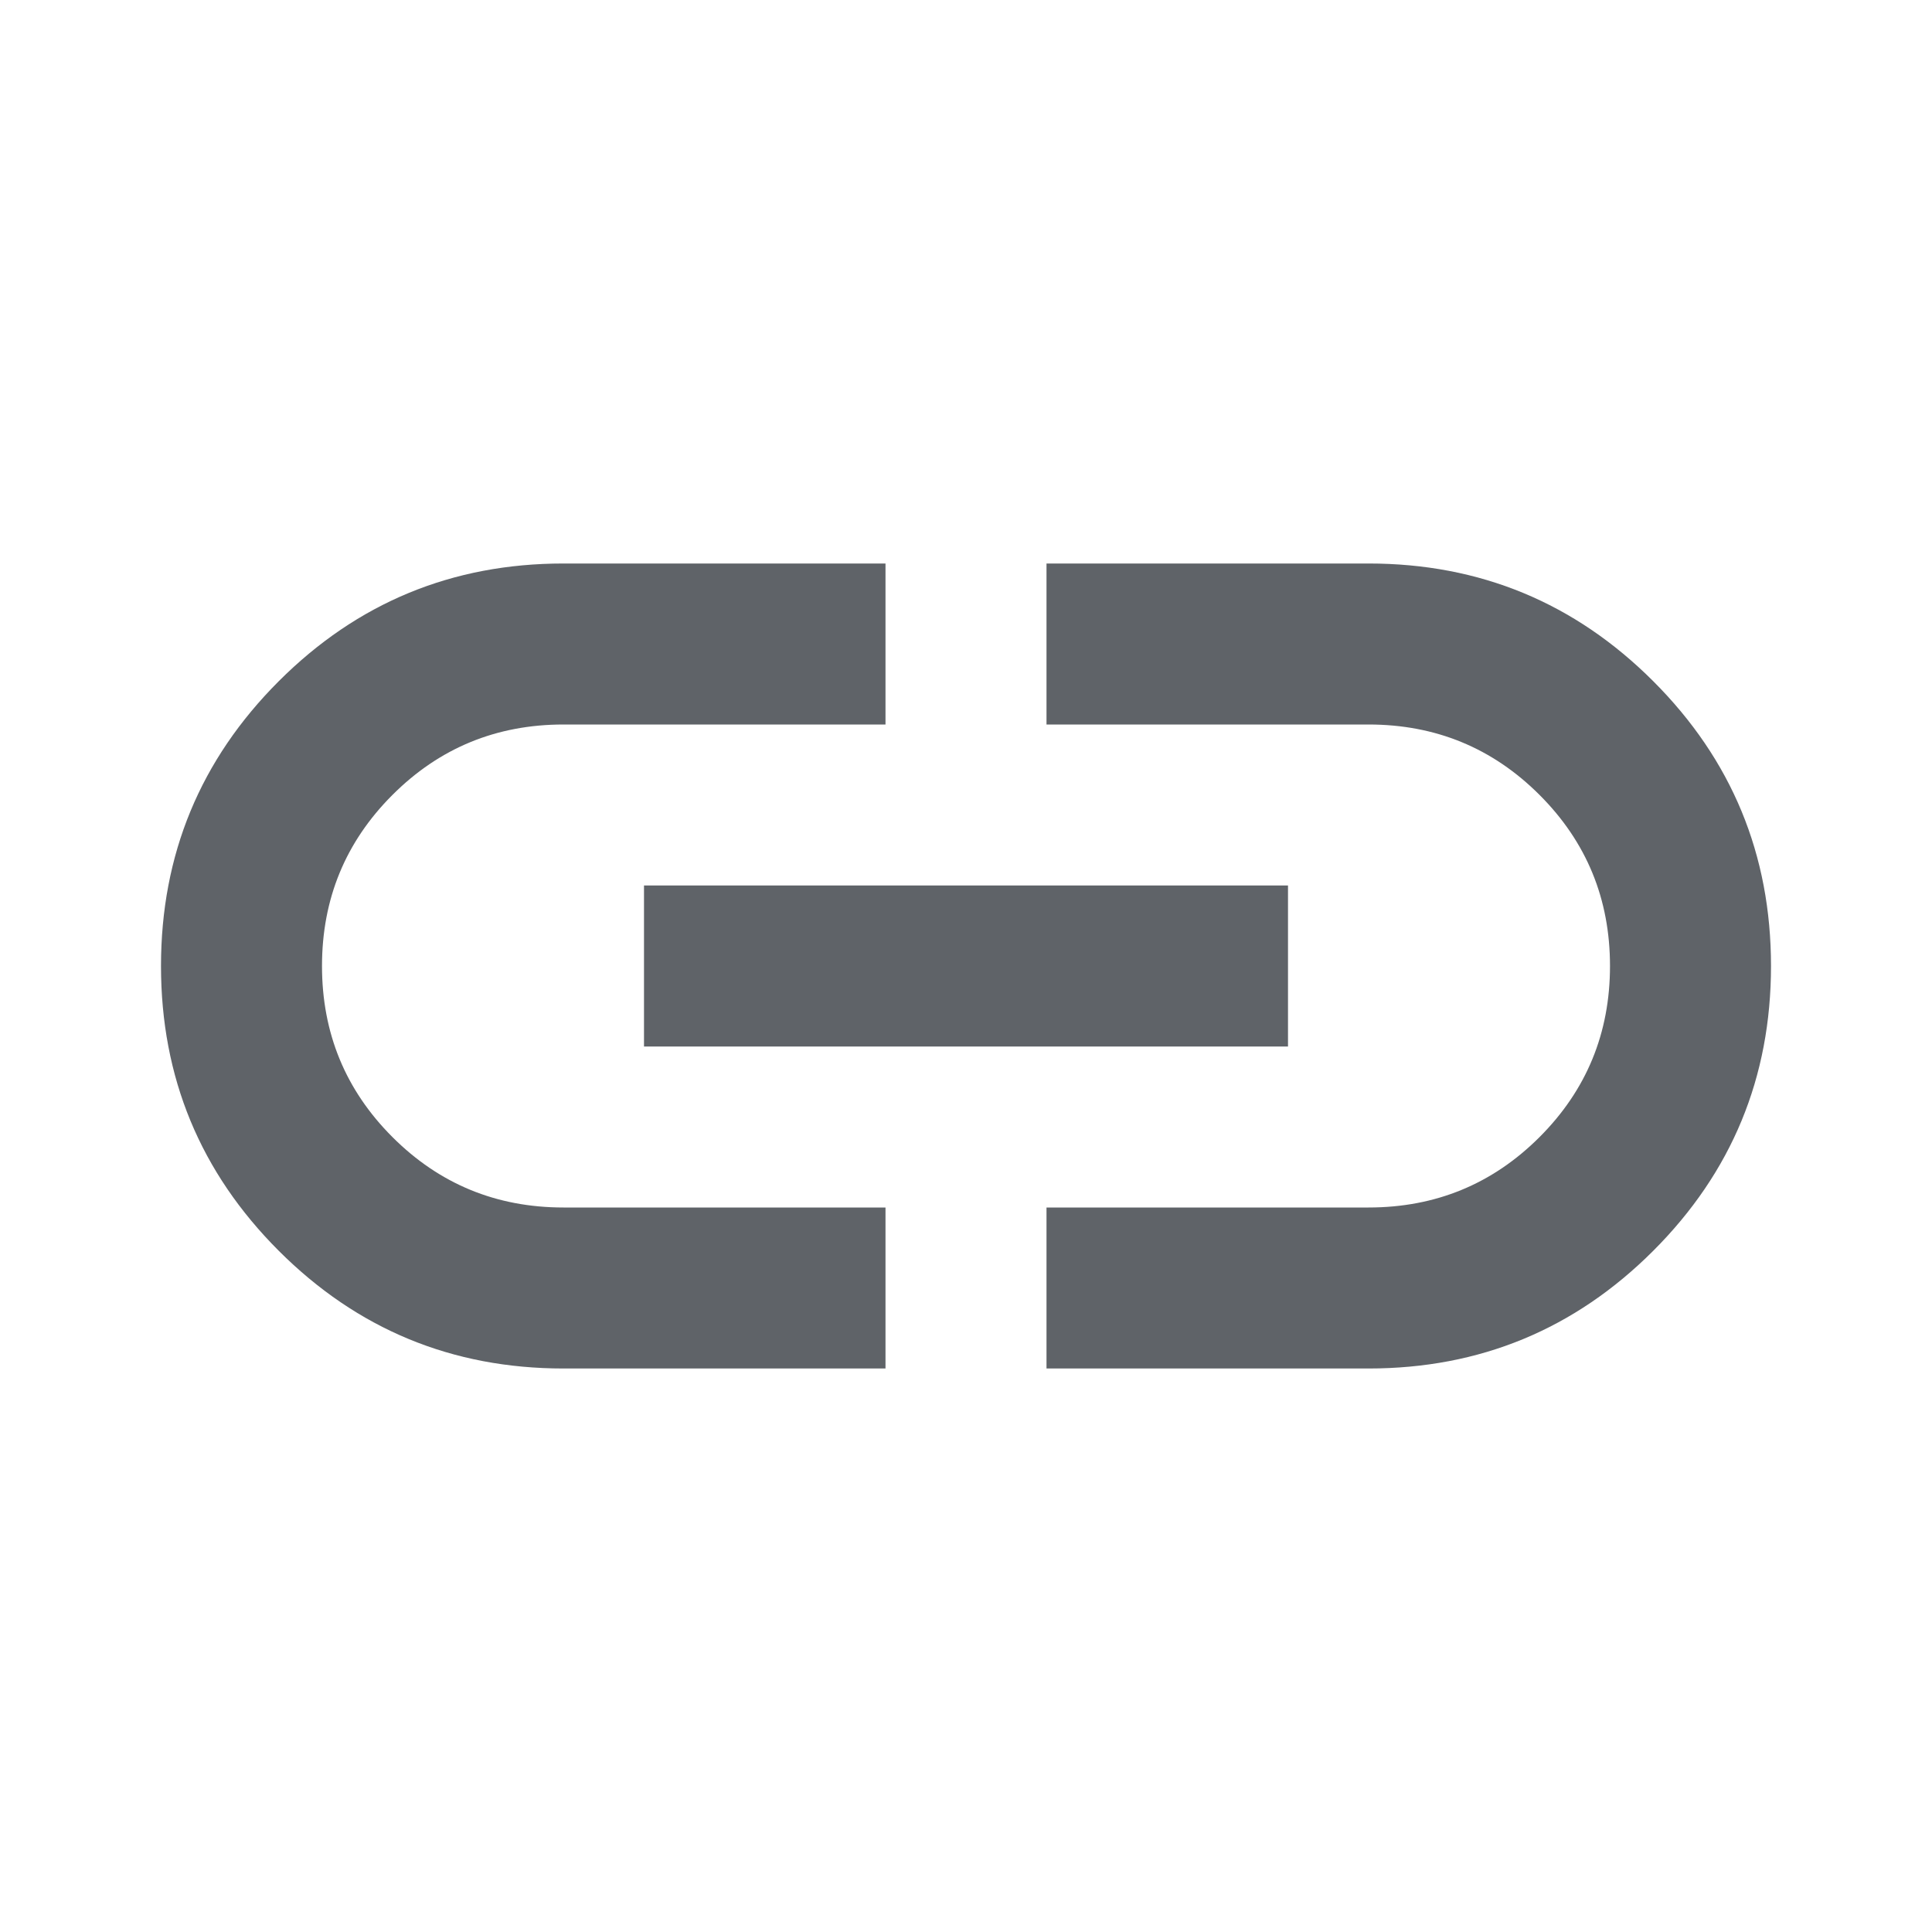
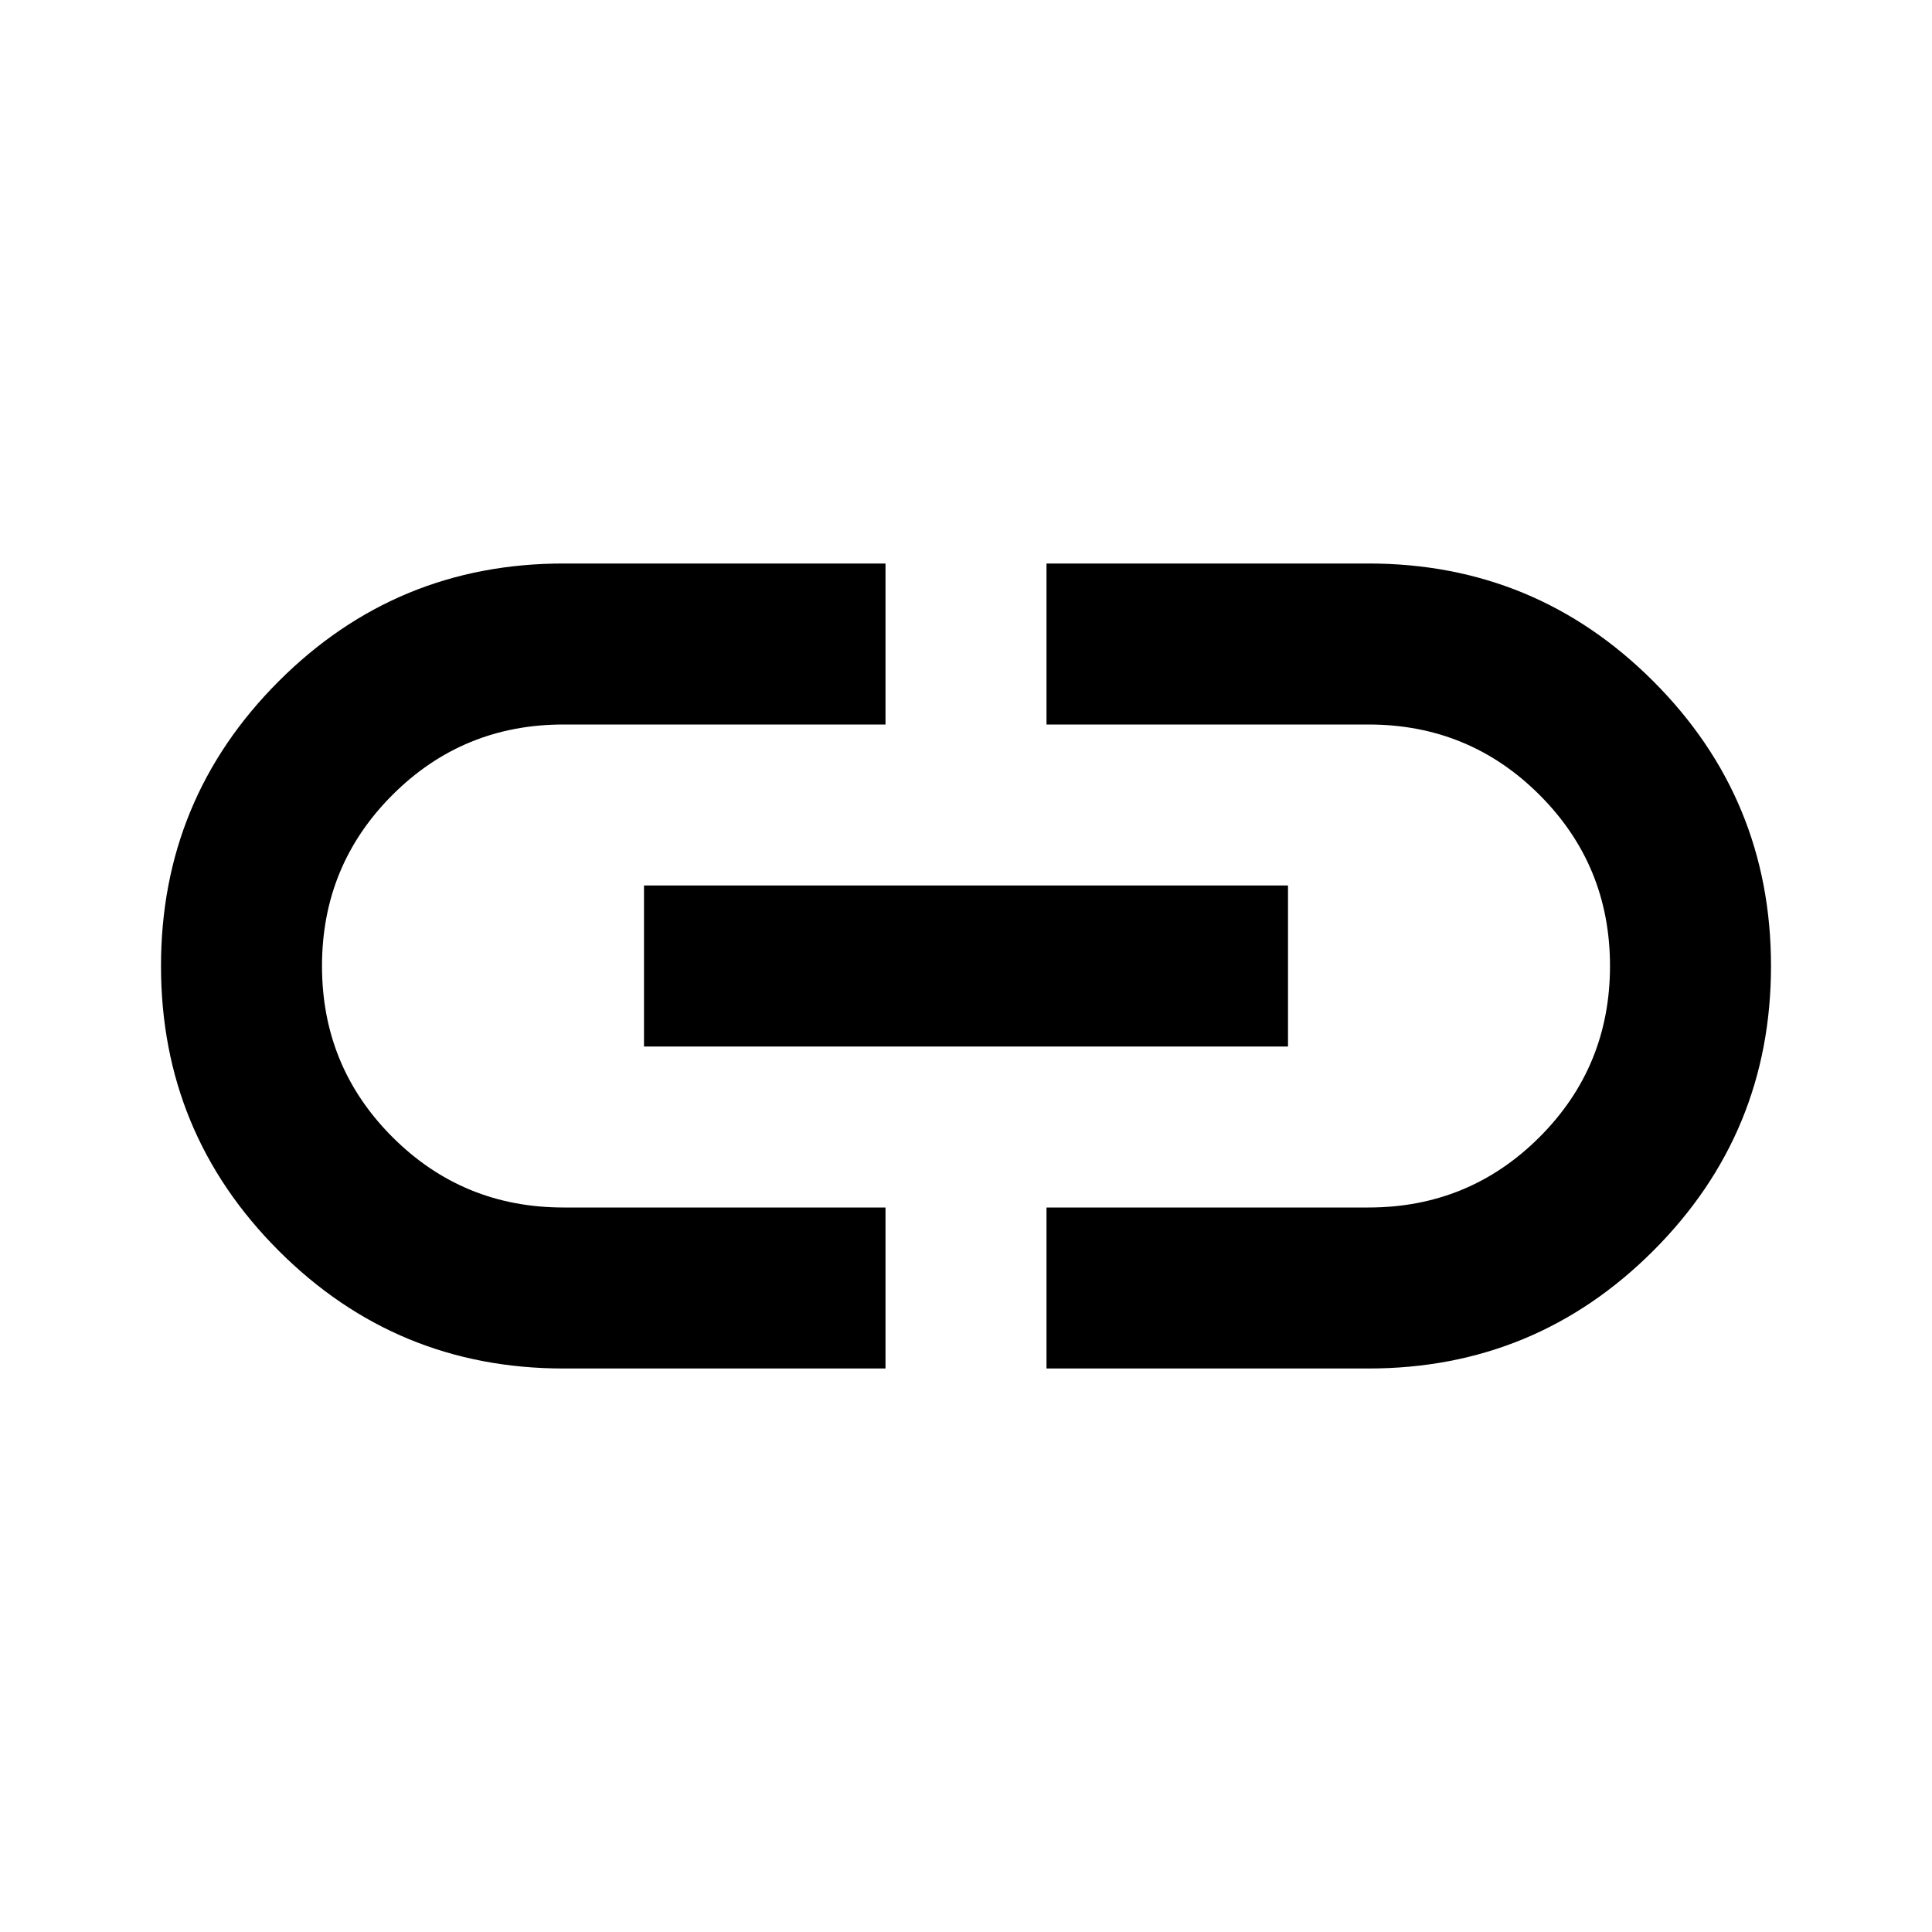
- <svg xmlns="http://www.w3.org/2000/svg" height="24px" viewBox="0 -960 960 960" width="24px" fill="#5f6368">
+ <svg xmlns="http://www.w3.org/2000/svg" height="24px" viewBox="0 -960 960 960" width="24px" fill="currentColor">
  <path d="M440-280H280q-83 0-141.5-58.5T80-480q0-83 58.5-141.5T280-680h160v80H280q-50 0-85 35t-35 85q0 50 35 85t85 35h160v80ZM320-440v-80h320v80H320Zm200 160v-80h160q50 0 85-35t35-85q0-50-35-85t-85-35H520v-80h160q83 0 141.5 58.5T880-480q0 83-58.5 141.5T680-280H520Z" />
</svg>
